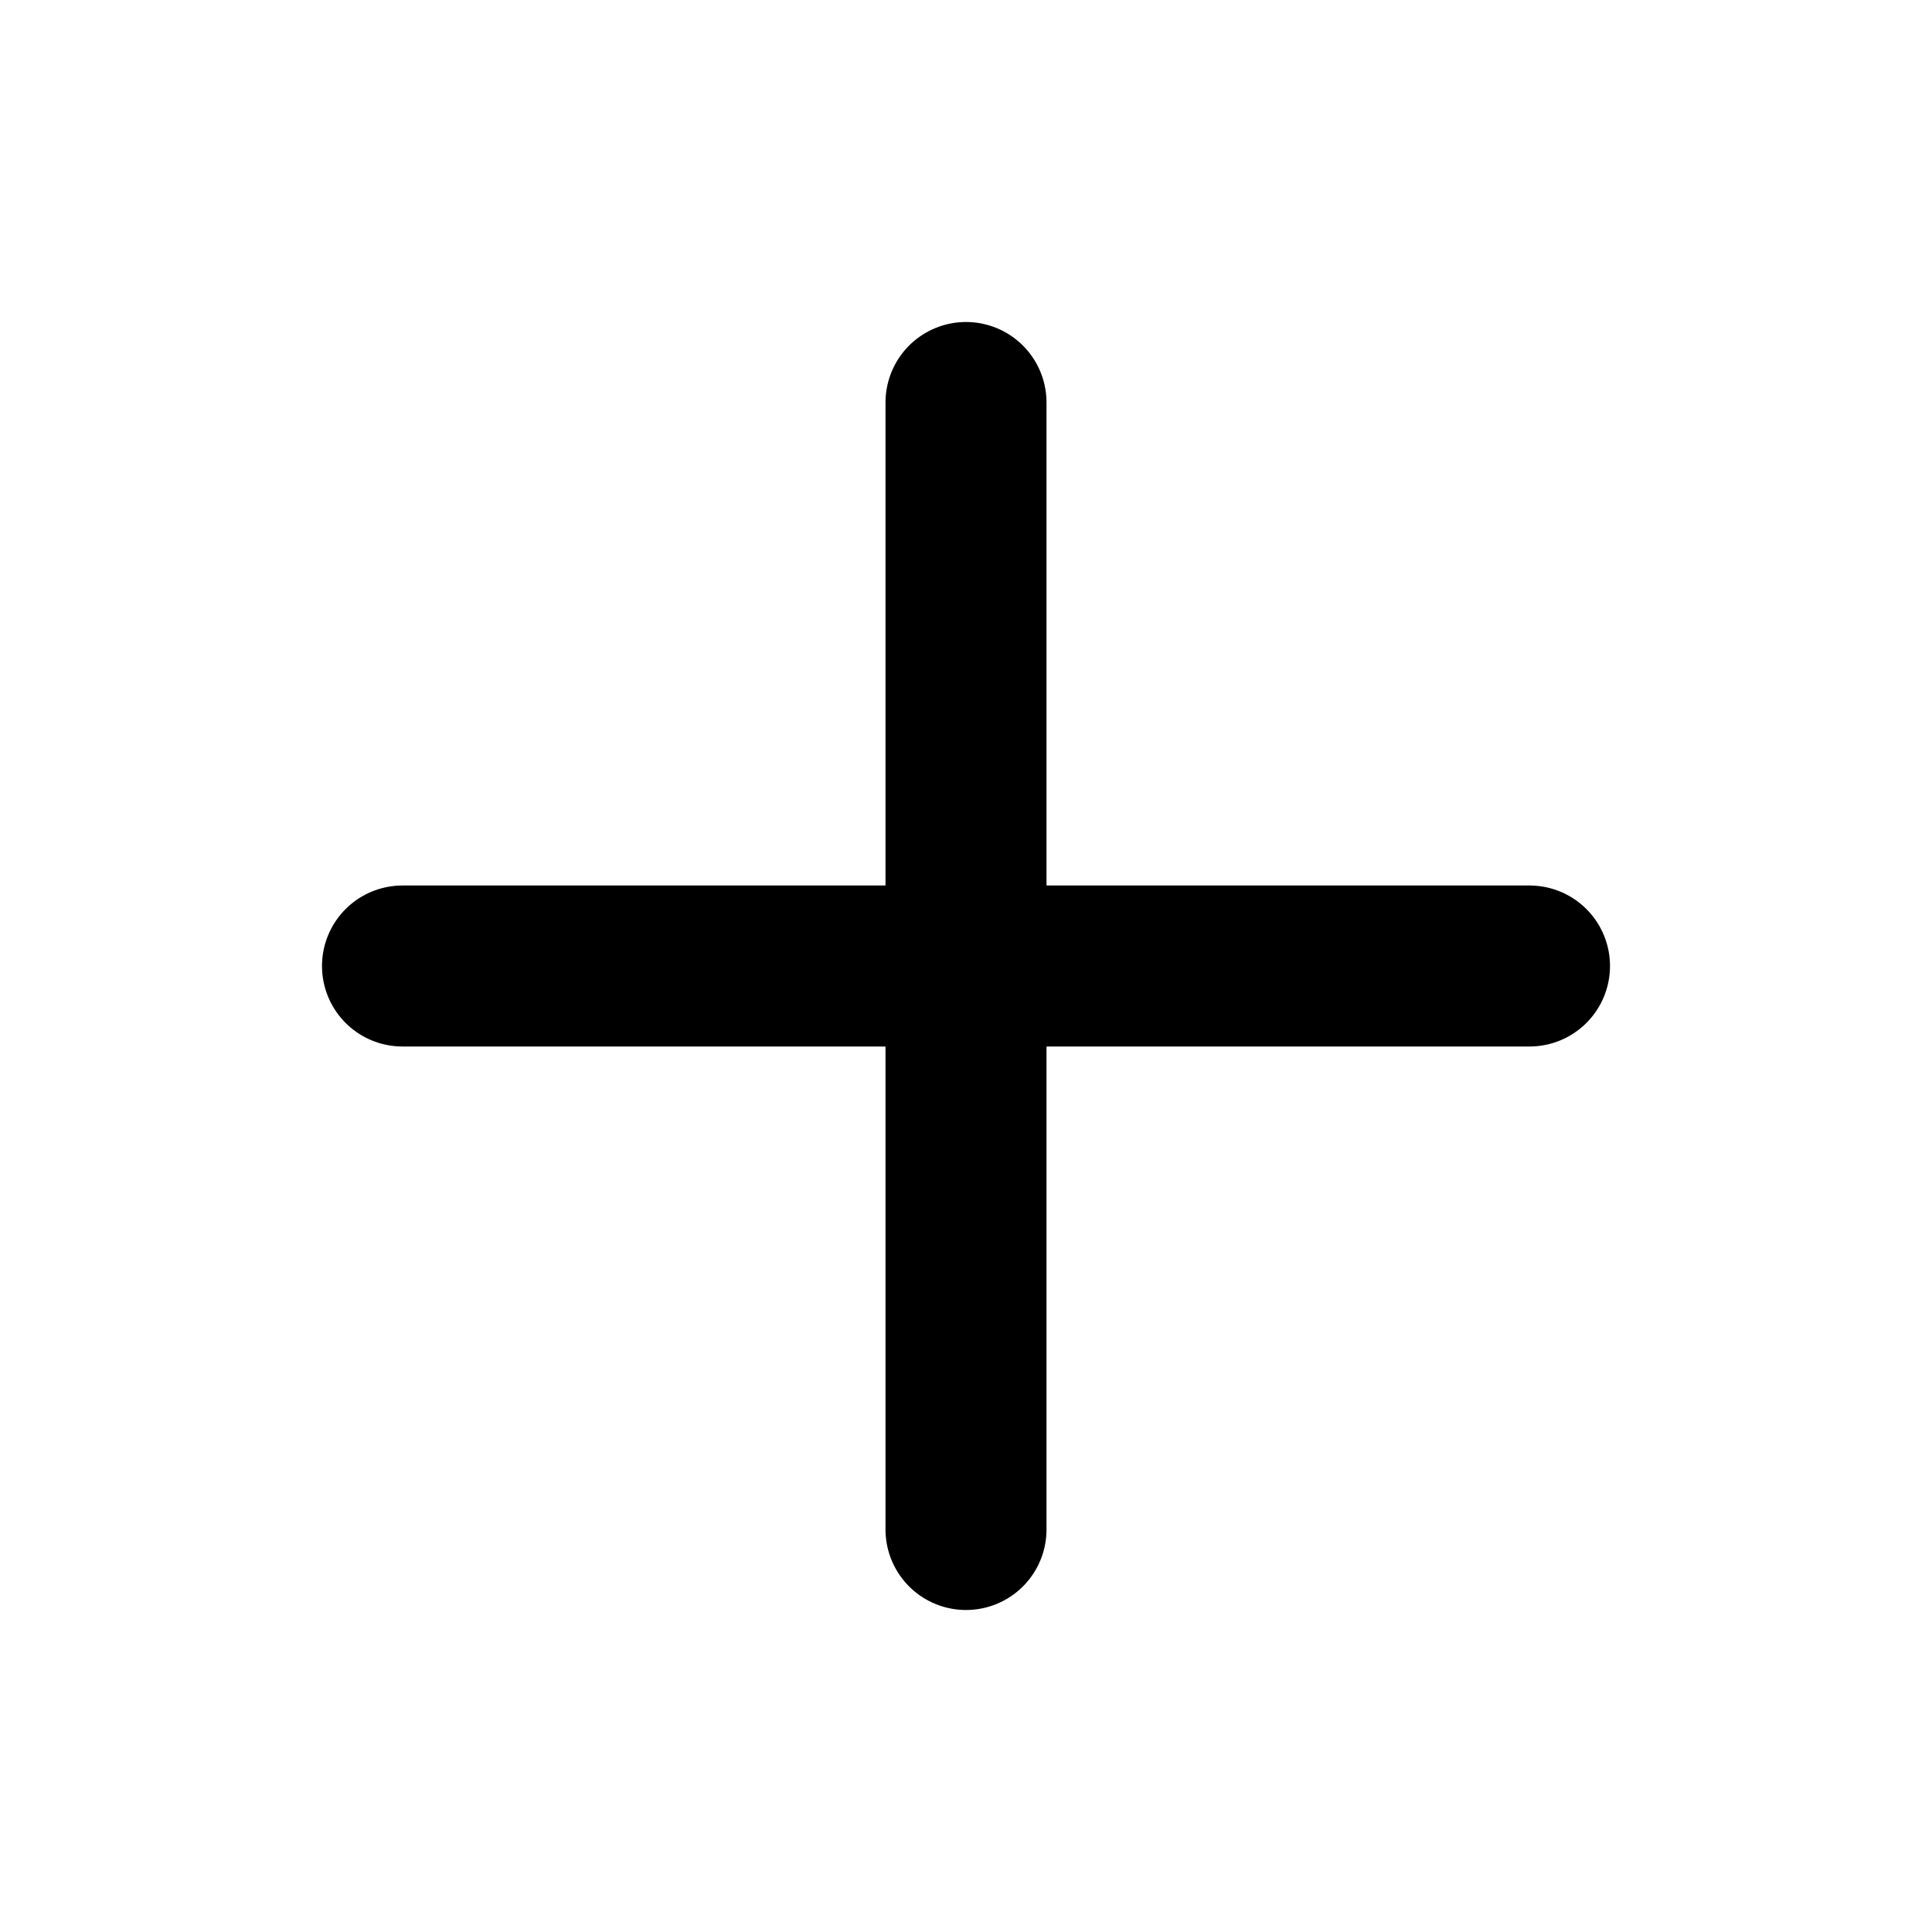
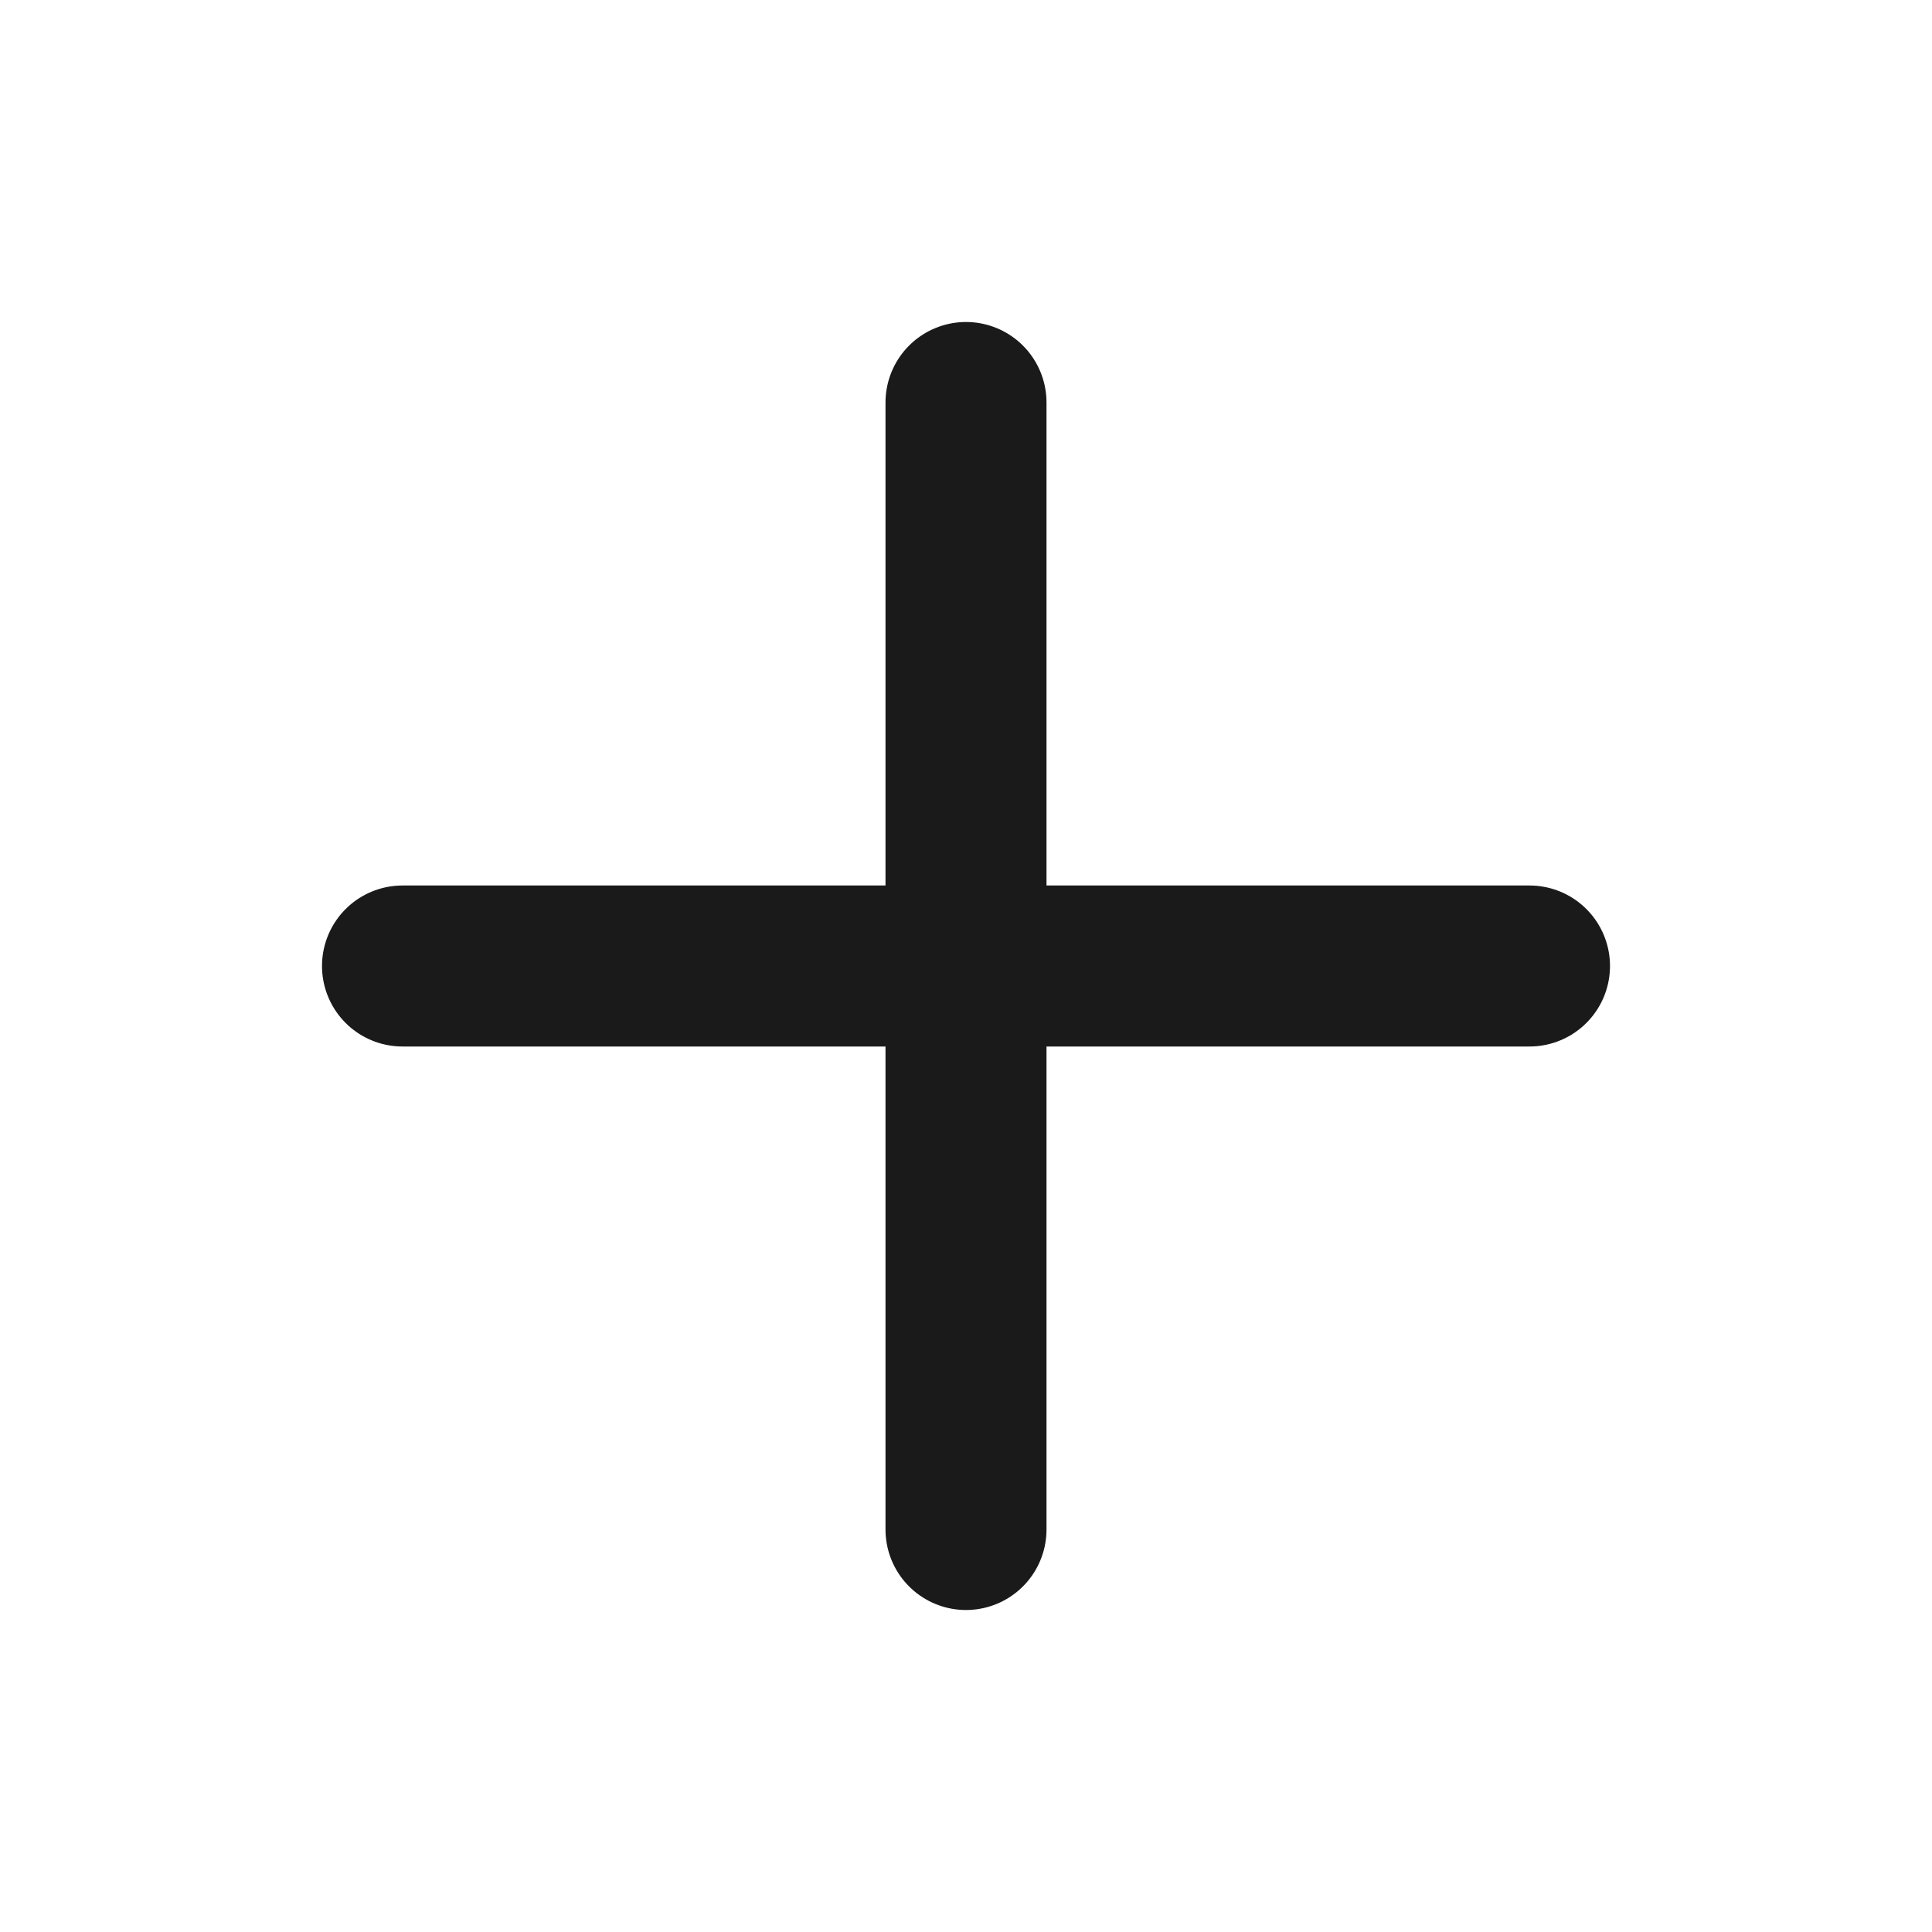
- <svg xmlns="http://www.w3.org/2000/svg" width="24" height="24" viewBox="0 0 24 24" fill="none" stroke="currentColor" stroke-width="2" stroke-linecap="round" stroke-linejoin="round">
+ <svg xmlns="http://www.w3.org/2000/svg" color="#1a1a1a" width="24" height="24" viewBox="0 0 24 24" fill="none" stroke="currentColor" stroke-width="2" stroke-linecap="round" stroke-linejoin="round">
  <path d="M5 12h14" />
  <path d="M12 5v14" />
</svg>
